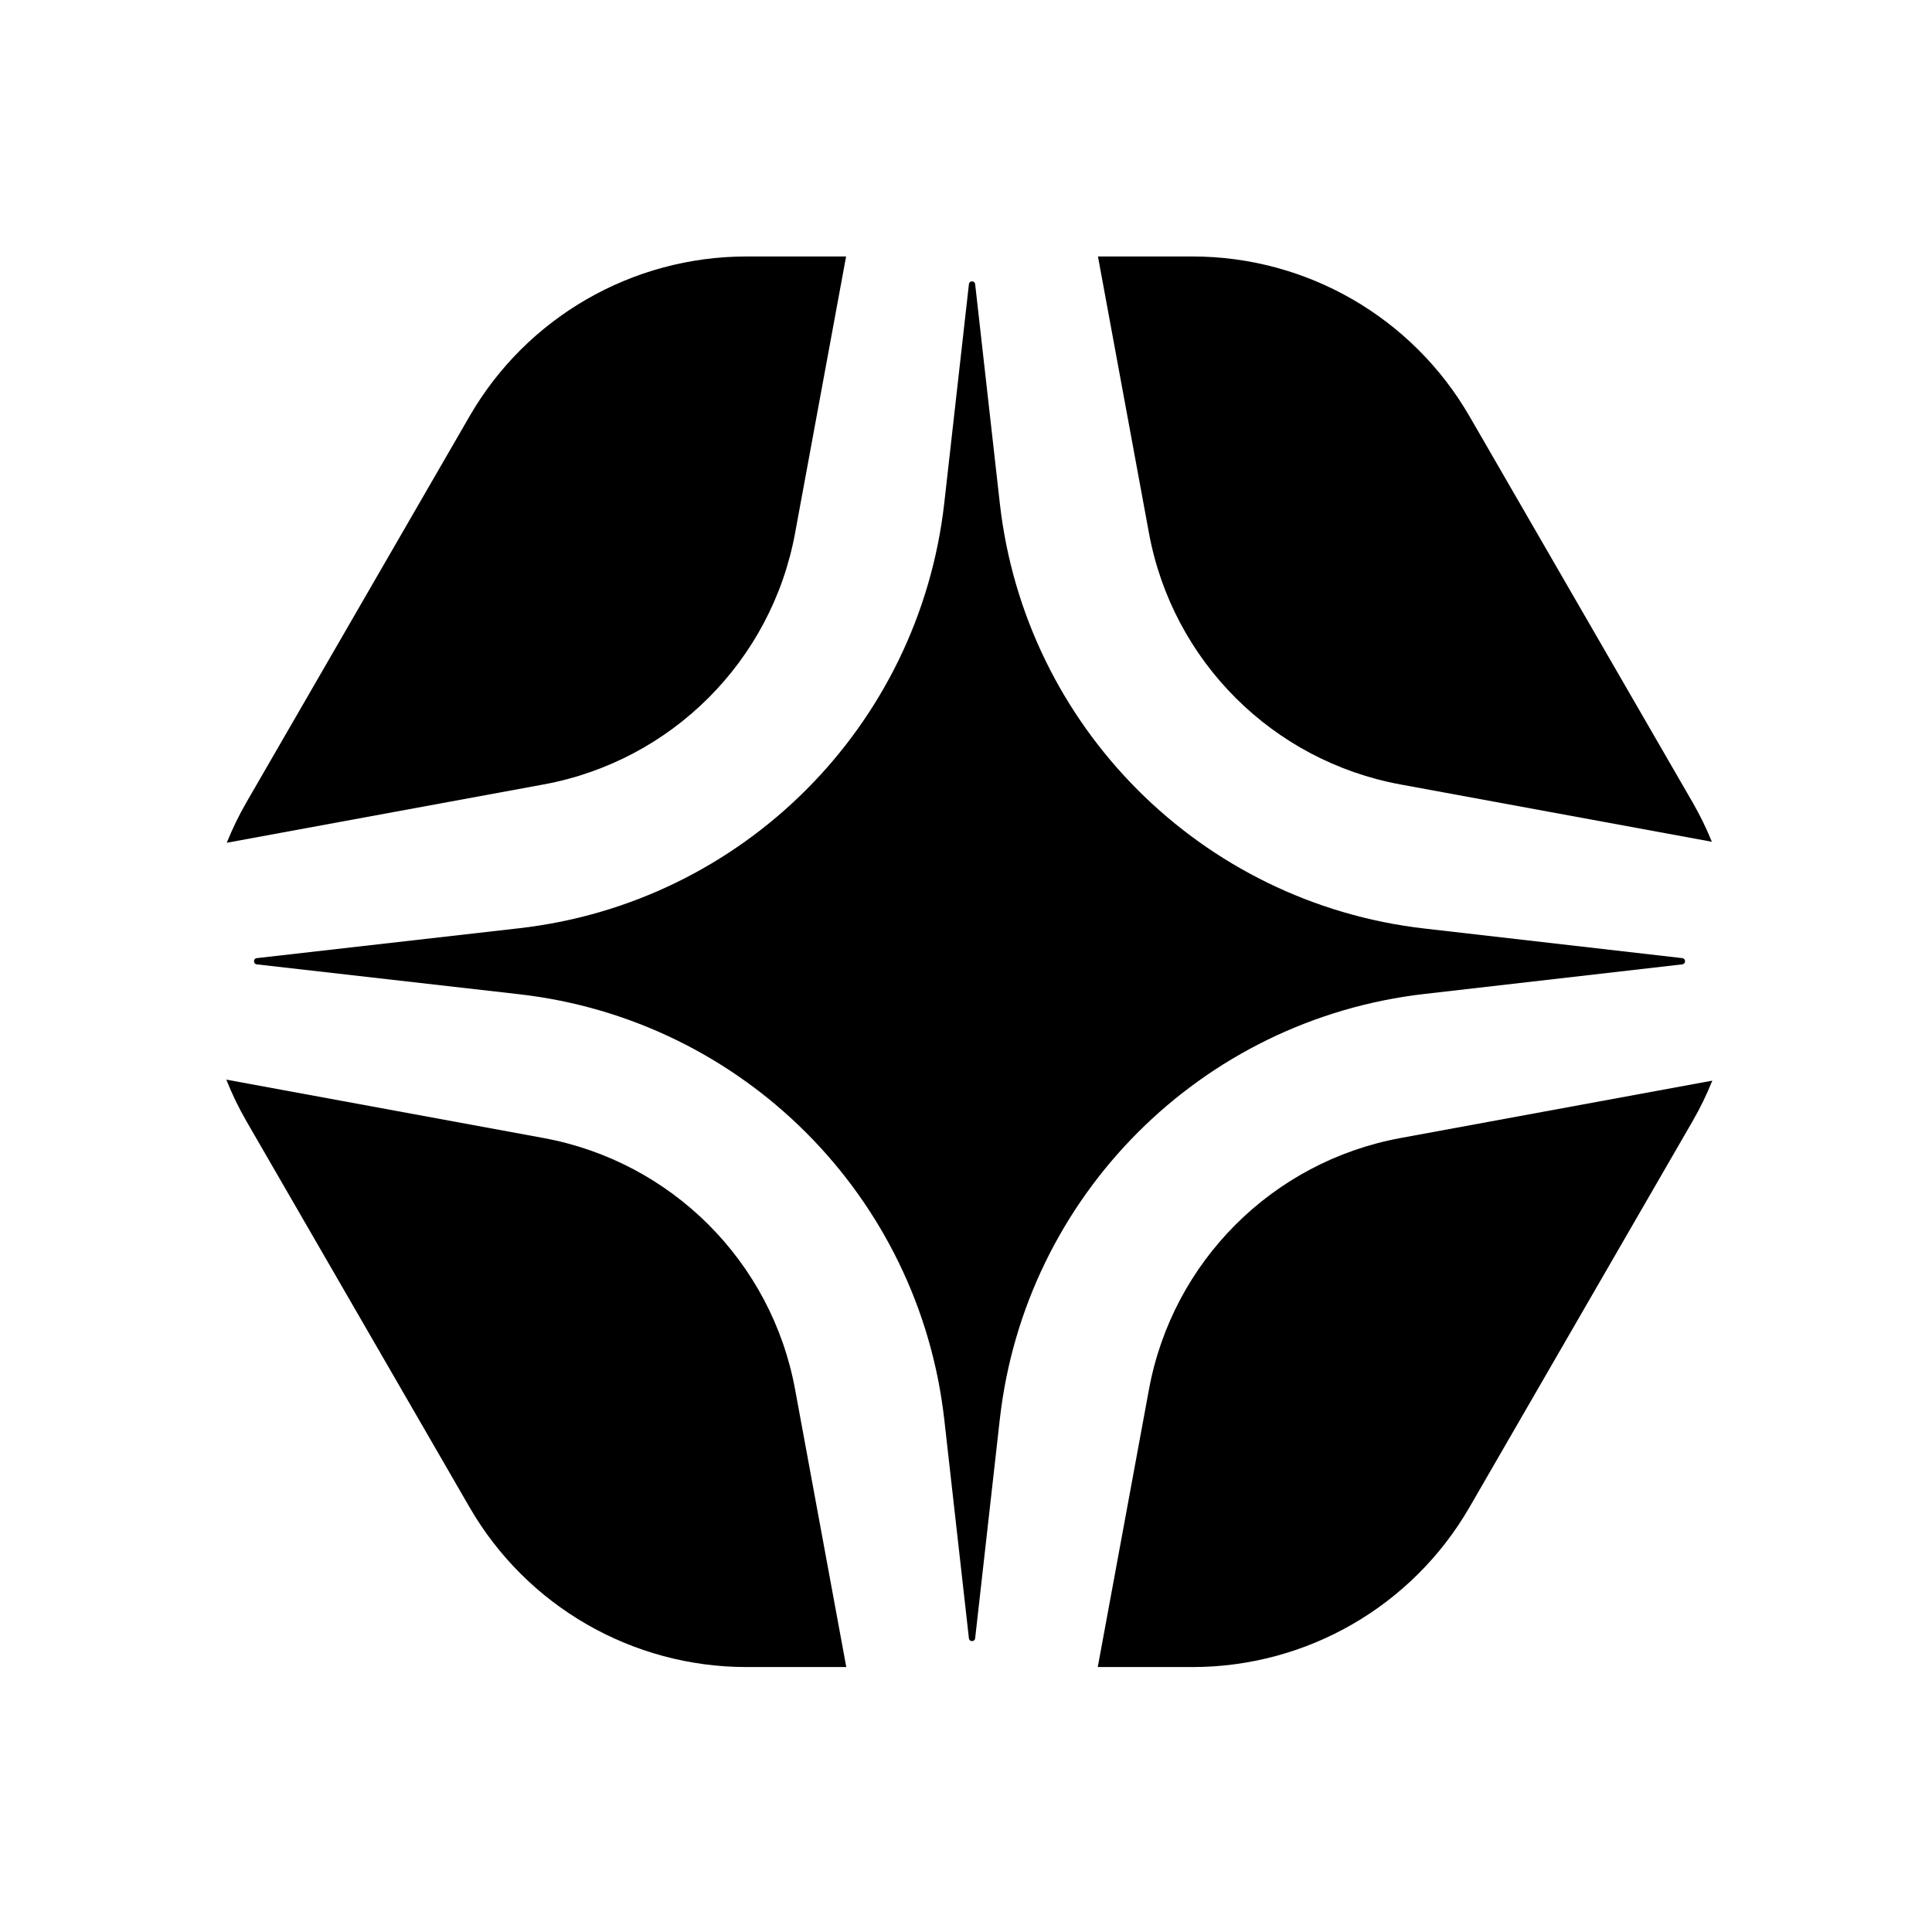
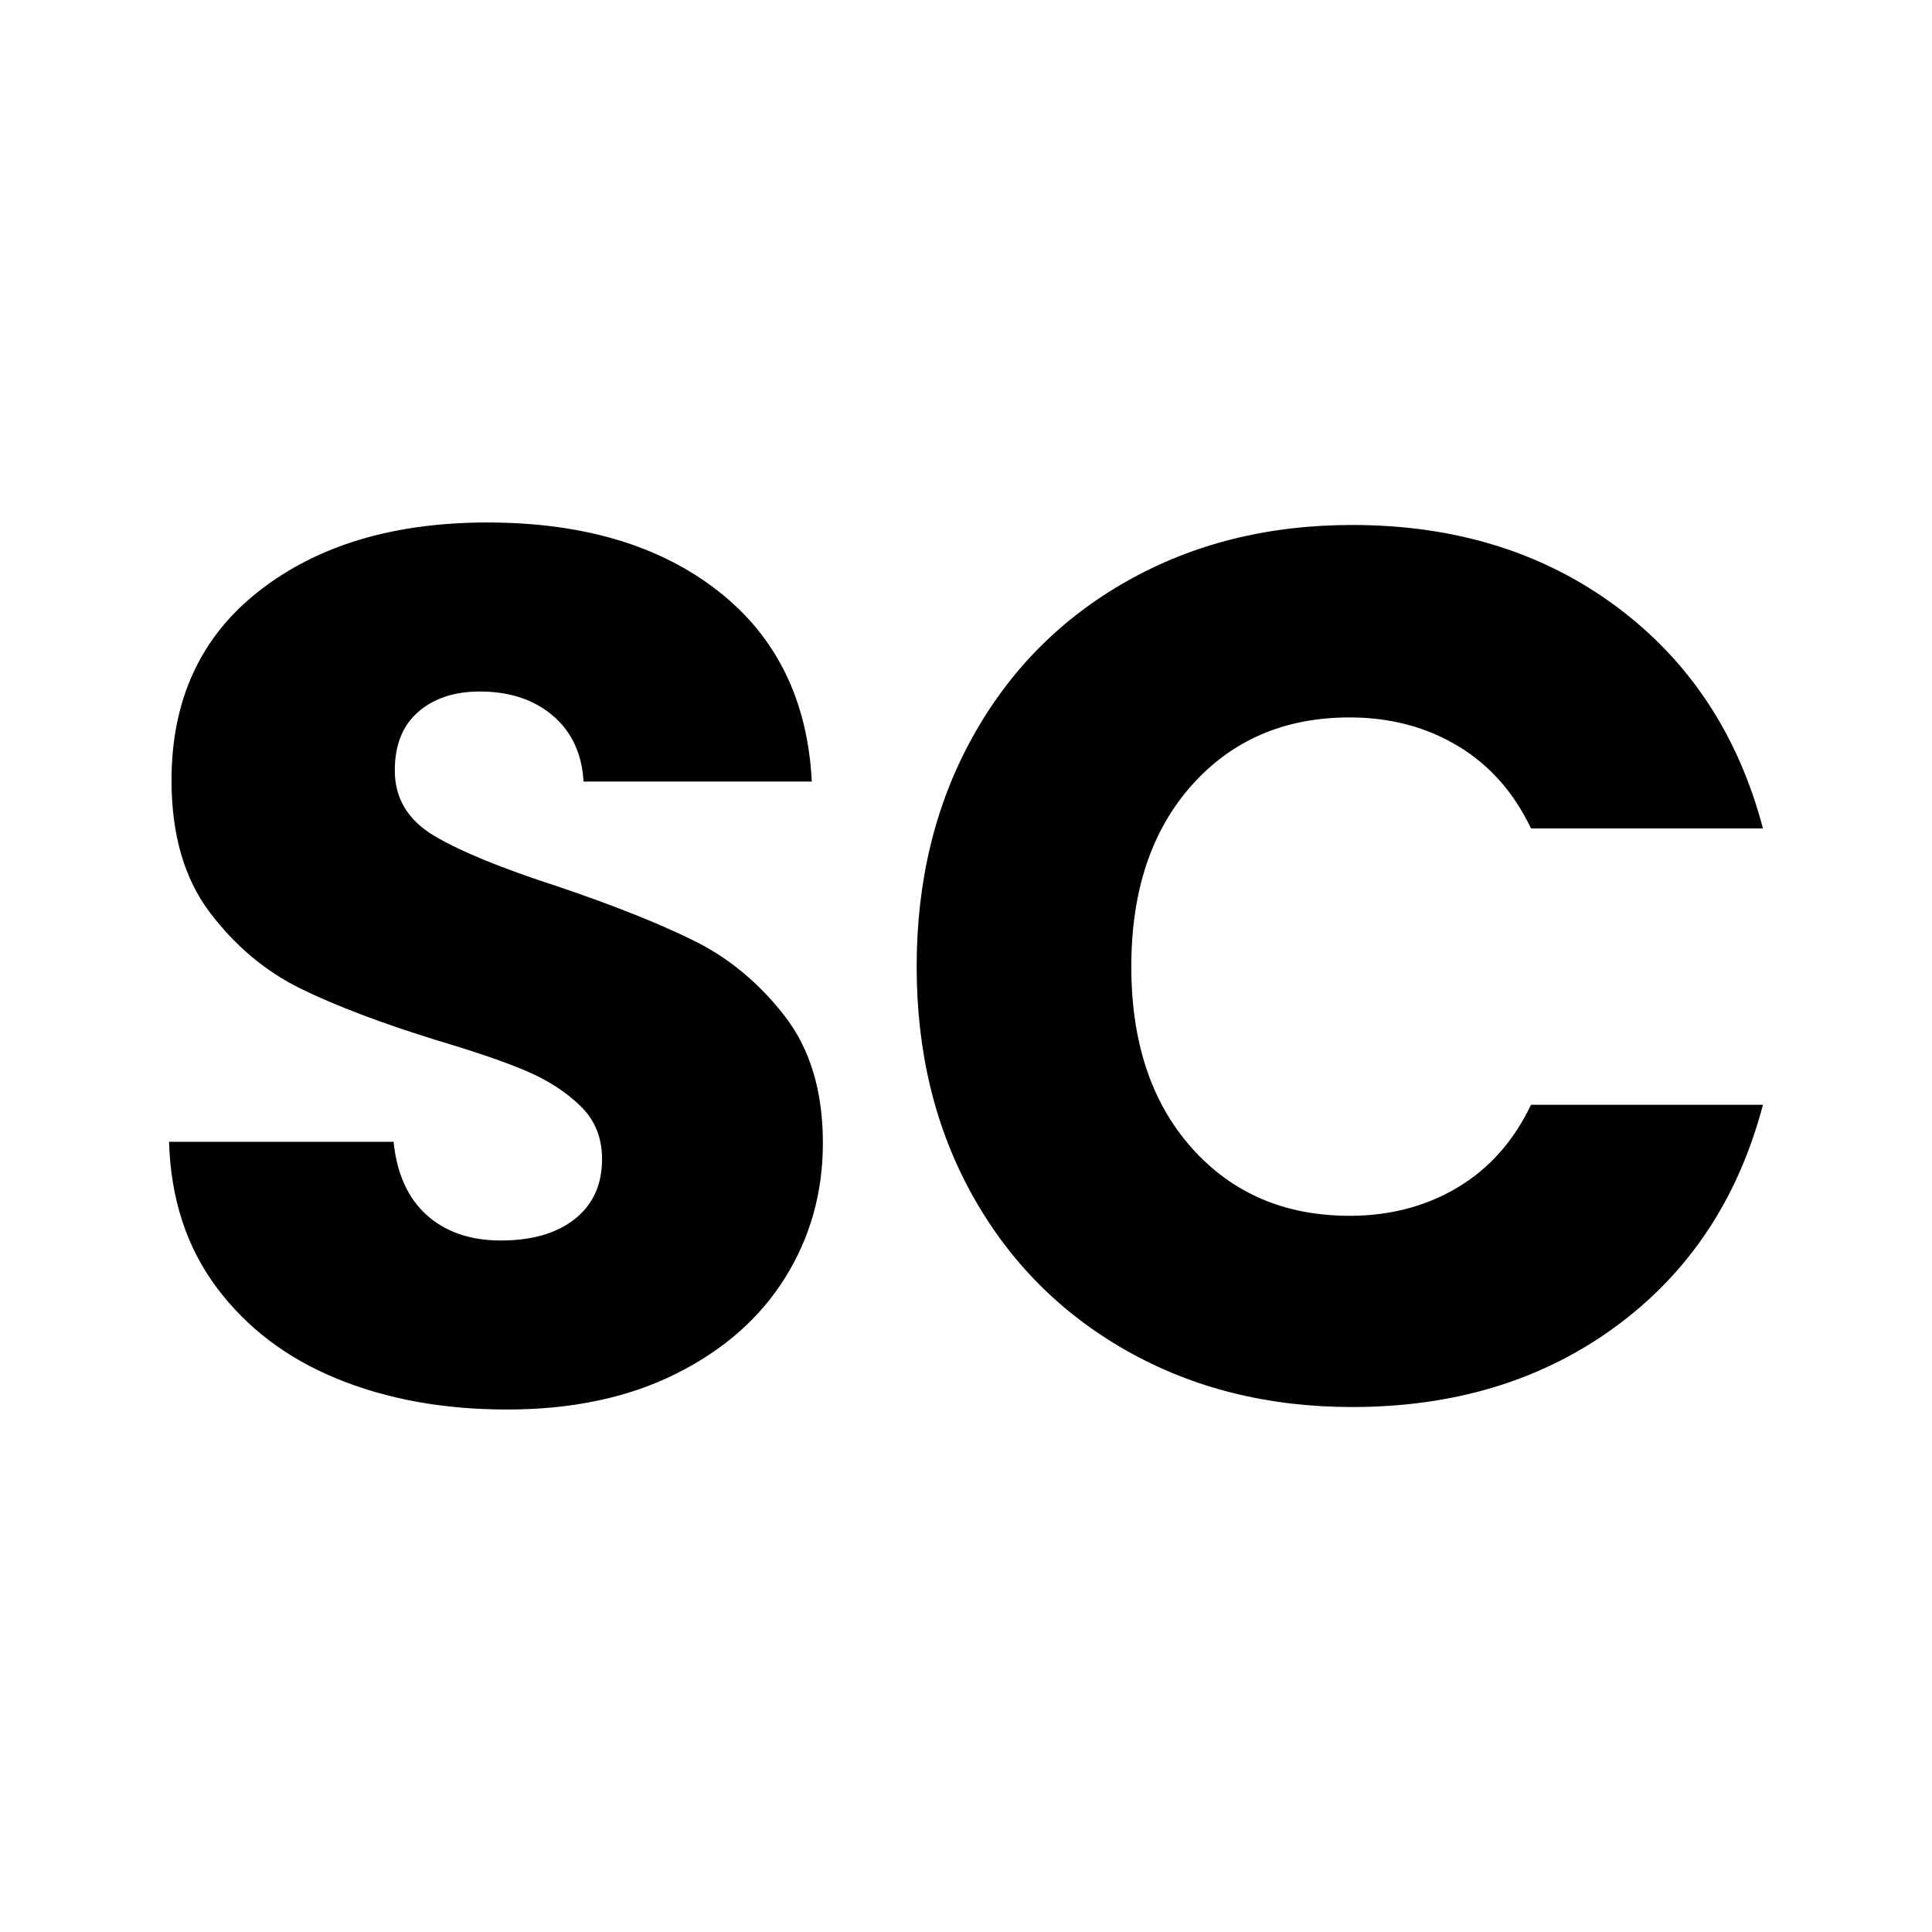
<svg xmlns="http://www.w3.org/2000/svg" width="80" height="80" viewBox="0 0 80 80" fill="none">
-   <path d="M35.035 10.62H30.913C26.181 10.62 21.809 13.141 19.444 17.235L10.211 33.21C9.895 33.757 9.621 34.321 9.389 34.897L22.506 32.483C27.802 31.509 31.947 27.369 32.922 22.078L35.035 10.62Z" fill="currentColor" />
-   <path d="M9.371 44.705C9.606 45.298 9.886 45.877 10.211 46.439L19.444 62.414C21.809 66.508 26.181 69.029 30.913 69.029H35.043L32.922 57.528C31.947 52.237 27.802 48.097 22.506 47.123L9.371 44.705Z" fill="currentColor" />
-   <path d="M45.456 69.029H49.378C54.109 69.029 58.481 66.508 60.847 62.414L70.079 46.439C70.397 45.891 70.671 45.325 70.903 44.747L57.993 47.123C52.697 48.097 48.553 52.237 47.577 57.528L45.456 69.029Z" fill="currentColor" />
-   <path d="M70.885 34.856C70.656 34.294 70.388 33.744 70.079 33.21L60.847 17.235C58.481 13.141 54.109 10.62 49.378 10.62H45.464L47.577 22.078C48.553 27.369 52.697 31.509 57.993 32.483L70.885 34.856Z" fill="currentColor" />
-   <path d="M40.121 11.766C40.138 11.612 40.361 11.612 40.379 11.766L41.4 20.838C42.441 30.084 49.734 37.388 58.987 38.449L69.66 39.674C69.813 39.692 69.813 39.914 69.66 39.932L58.987 41.157C49.734 42.218 42.441 49.522 41.4 58.768L40.379 67.84C40.361 67.993 40.138 67.993 40.121 67.84L39.101 58.782C38.059 49.53 30.756 42.223 21.496 41.169L10.632 39.932C10.479 39.914 10.479 39.691 10.632 39.674L21.496 38.437C30.756 37.383 38.059 30.076 39.101 20.824L40.121 11.766Z" fill="currentColor" />
+   <path d="M7.0 47.279H16.297Q16.502 49.272 17.676 50.319Q18.851 51.366 20.741 51.366Q22.683 51.366 23.807 50.472Q24.93 49.578 24.93 47.995Q24.93 46.666 24.036 45.798Q23.142 44.93 21.84 44.368Q20.537 43.806 18.136 43.091Q14.663 42.018 12.466 40.945Q10.269 39.872 8.686 37.778Q7.102 35.683 7.102 32.312Q7.102 27.306 10.729 24.471Q14.356 21.635 20.18 21.635Q26.105 21.635 29.732 24.471Q33.359 27.306 33.615 32.363H24.164Q24.062 30.626 22.887 29.63Q21.712 28.634 19.873 28.634Q18.289 28.634 17.319 29.477Q16.348 30.32 16.348 31.903Q16.348 33.64 17.983 34.611Q19.618 35.581 23.091 36.705Q26.565 37.88 28.736 38.953Q30.907 40.026 32.491 42.069Q34.074 44.112 34.074 47.33Q34.074 50.396 32.516 52.899Q30.958 55.402 27.995 56.883Q25.033 58.365 20.997 58.365Q17.063 58.365 13.947 57.087Q10.831 55.81 8.967 53.307Q7.102 50.804 7.0 47.279ZM55.989 21.738Q62.375 21.738 66.921 25.109Q71.467 28.481 73.0 34.304H63.396Q62.324 32.057 60.357 30.882Q58.39 29.707 55.887 29.707Q51.851 29.707 49.348 32.516Q46.845 35.326 46.845 40.026Q46.845 44.725 49.348 47.535Q51.851 50.344 55.887 50.344Q58.39 50.344 60.357 49.17Q62.324 47.995 63.396 45.747H73.0Q71.467 51.57 66.921 54.916Q62.375 58.262 55.989 58.262Q50.779 58.262 46.666 55.938Q42.554 53.614 40.255 49.476Q37.957 45.338 37.957 40.026Q37.957 34.713 40.255 30.55Q42.554 26.386 46.666 24.062Q50.779 21.738 55.989 21.738Z" fill="currentColor" />
</svg>
